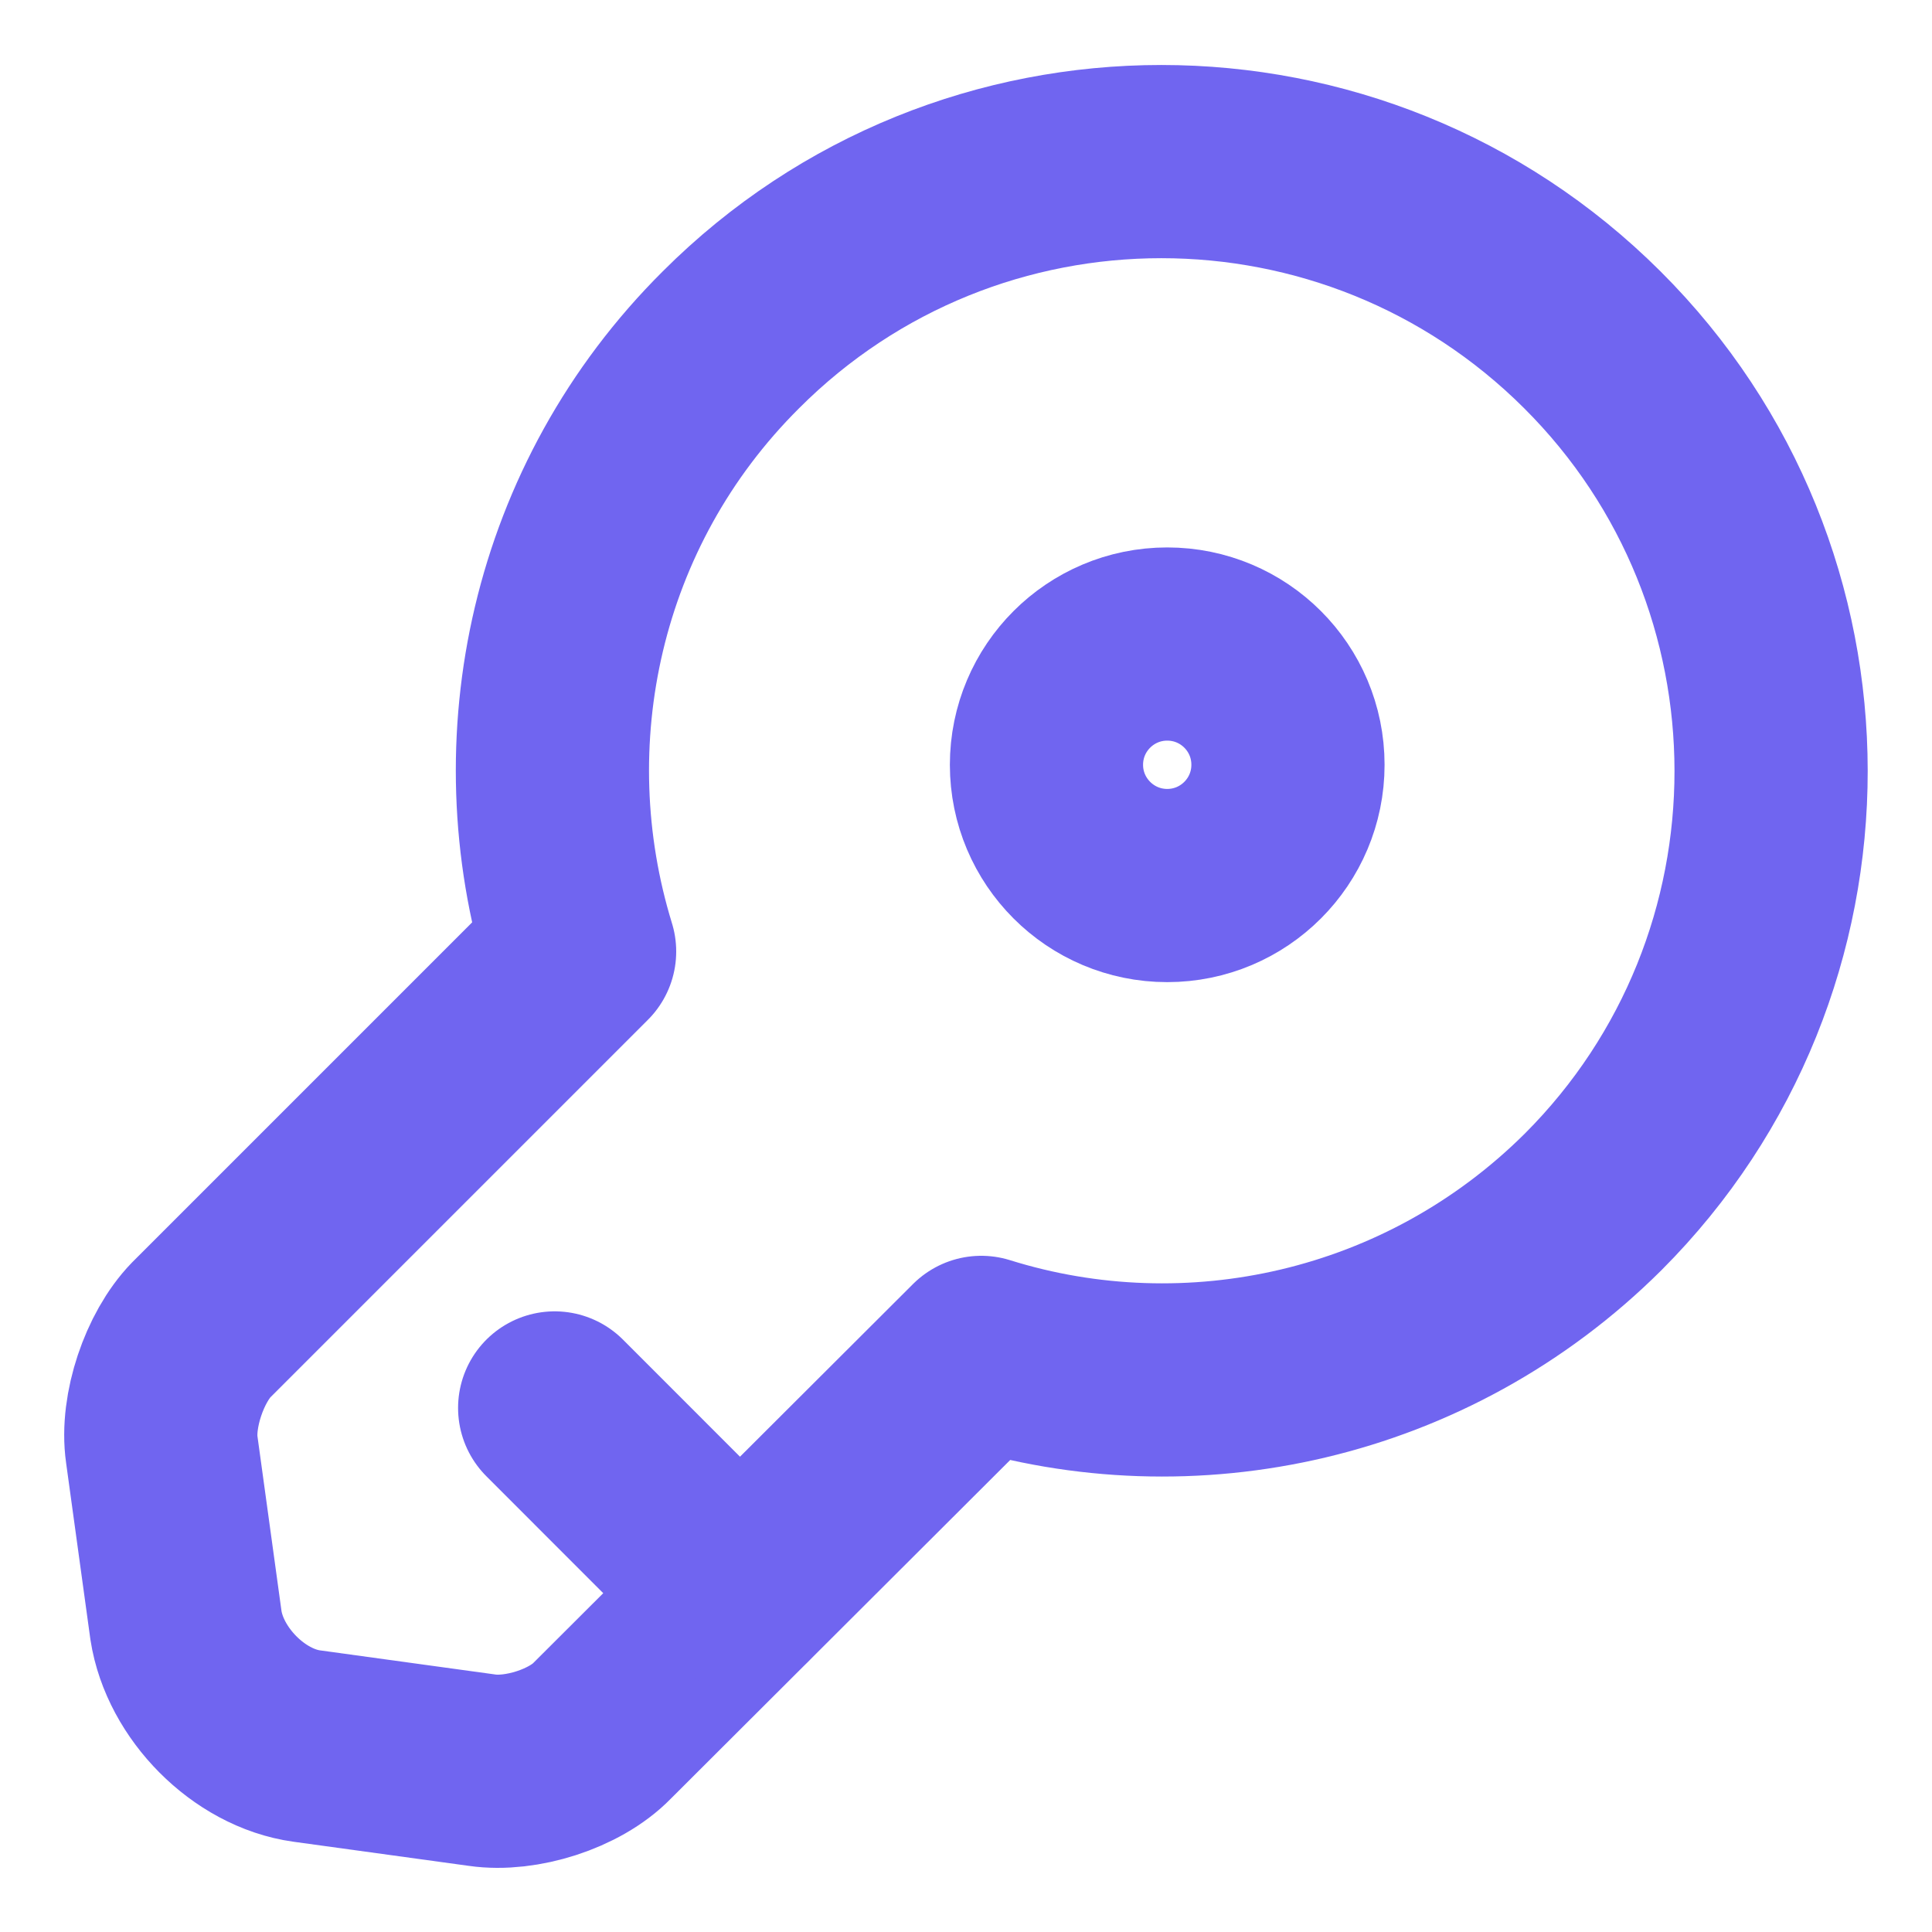
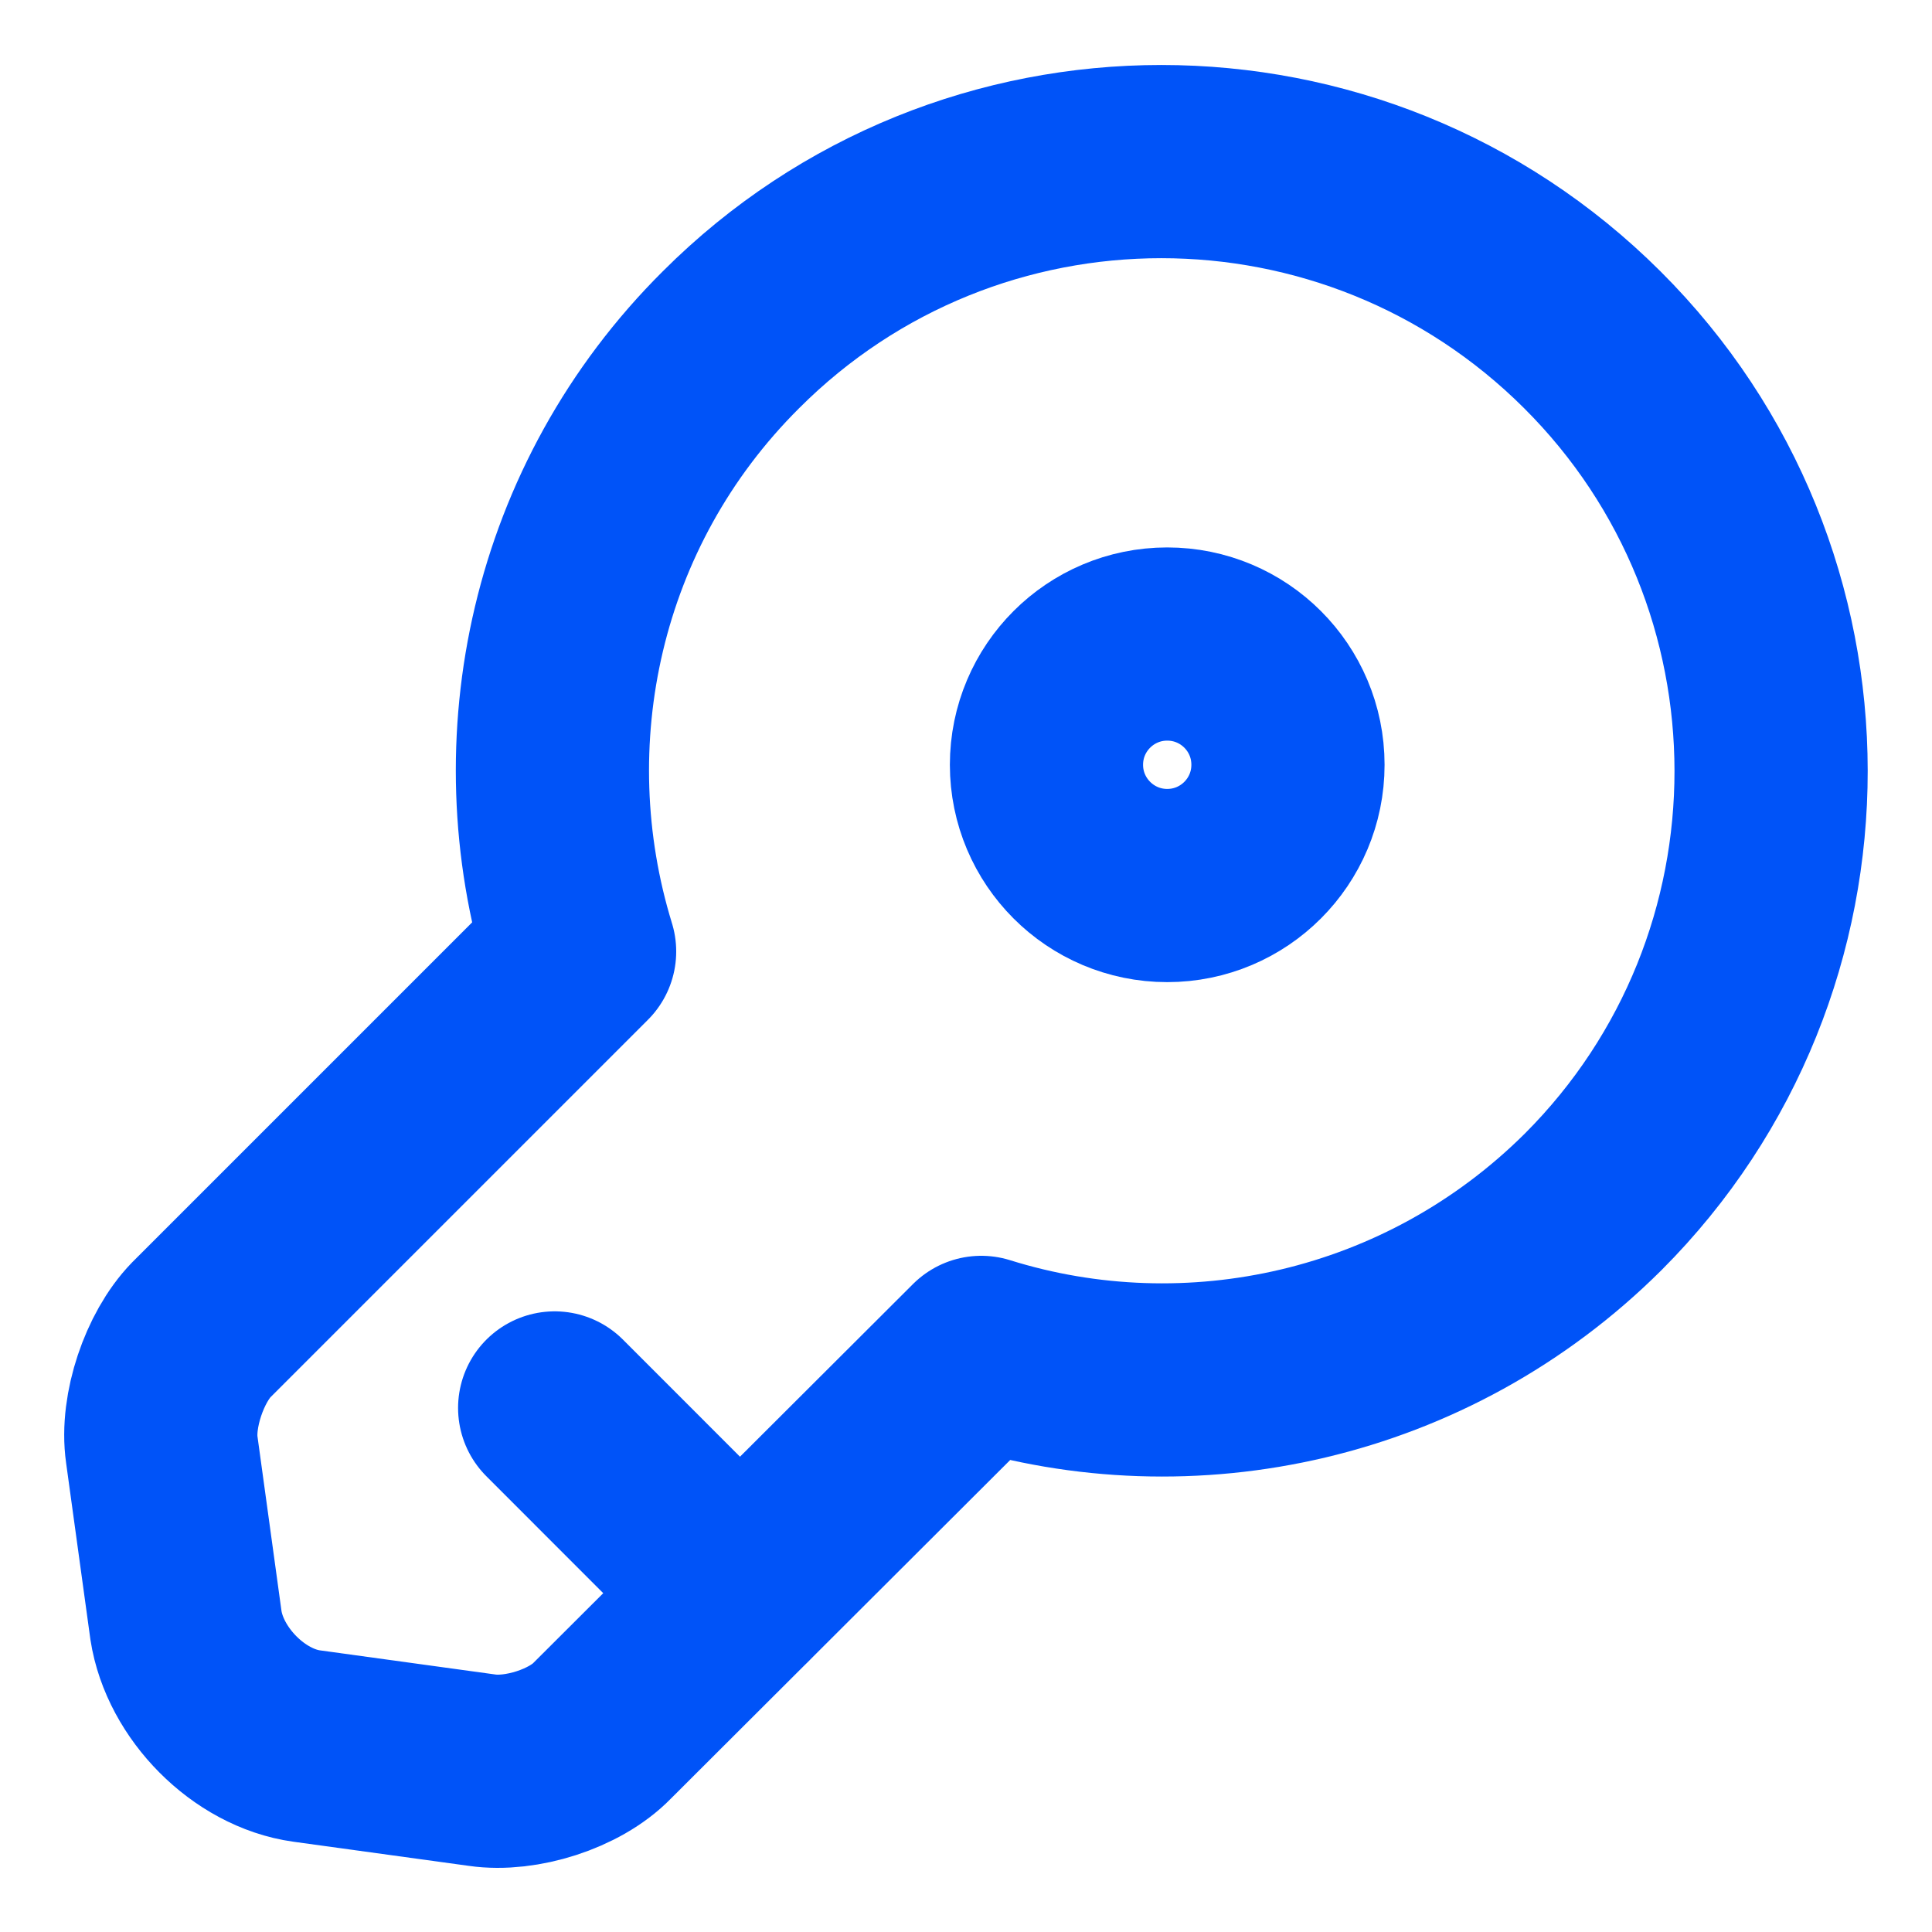
<svg xmlns="http://www.w3.org/2000/svg" width="20" height="20" viewBox="0 0 20 20" fill="none">
  <g id="key">
-     <path id="Vector" d="M16.492 12.442C14.775 14.15 12.317 14.675 10.158 14L6.233 17.917C5.95 18.208 5.392 18.383 4.992 18.325L3.175 18.075C2.575 17.992 2.017 17.425 1.925 16.825L1.675 15.008C1.617 14.608 1.808 14.05 2.083 13.767L6 9.85C5.333 7.683 5.85 5.225 7.567 3.517C10.025 1.058 14.017 1.058 16.483 3.517C18.95 5.975 18.95 9.983 16.492 12.442Z" stroke="#7065F0" stroke-width="2" stroke-miterlimit="10" stroke-linecap="round" stroke-linejoin="round" />
-     <path id="Vector_2" d="M5.742 14.575L7.658 16.492" stroke="#7065F0" stroke-width="2" stroke-miterlimit="10" stroke-linecap="round" stroke-linejoin="round" />
-     <path id="Vector_3" d="M12.083 9.167C12.774 9.167 13.333 8.607 13.333 7.917C13.333 7.226 12.774 6.667 12.083 6.667C11.393 6.667 10.833 7.226 10.833 7.917C10.833 8.607 11.393 9.167 12.083 9.167Z" stroke="#7065F0" stroke-width="2" stroke-linecap="round" stroke-linejoin="round" />
+     <path id="Vector" d="M16.492 12.442C14.775 14.15 12.317 14.675 10.158 14L6.233 17.917C5.95 18.208 5.392 18.383 4.992 18.325L3.175 18.075C2.575 17.992 2.017 17.425 1.925 16.825L1.675 15.008C1.617 14.608 1.808 14.05 2.083 13.767L6 9.85C5.333 7.683 5.85 5.225 7.567 3.517C10.025 1.058 14.017 1.058 16.483 3.517C18.95 5.975 18.95 9.983 16.492 12.442Z" stroke="#0053f8" stroke-width="2" stroke-miterlimit="10" stroke-linecap="round" stroke-linejoin="round" />
+     <path id="Vector_2" d="M5.742 14.575L7.658 16.492" stroke="#0053f8" stroke-width="2" stroke-miterlimit="10" stroke-linecap="round" stroke-linejoin="round" />
+     <path id="Vector_3" d="M12.083 9.167C12.774 9.167 13.333 8.607 13.333 7.917C13.333 7.226 12.774 6.667 12.083 6.667C11.393 6.667 10.833 7.226 10.833 7.917C10.833 8.607 11.393 9.167 12.083 9.167Z" stroke="#0053f8" stroke-width="2" stroke-linecap="round" stroke-linejoin="round" />
  </g>
</svg>
